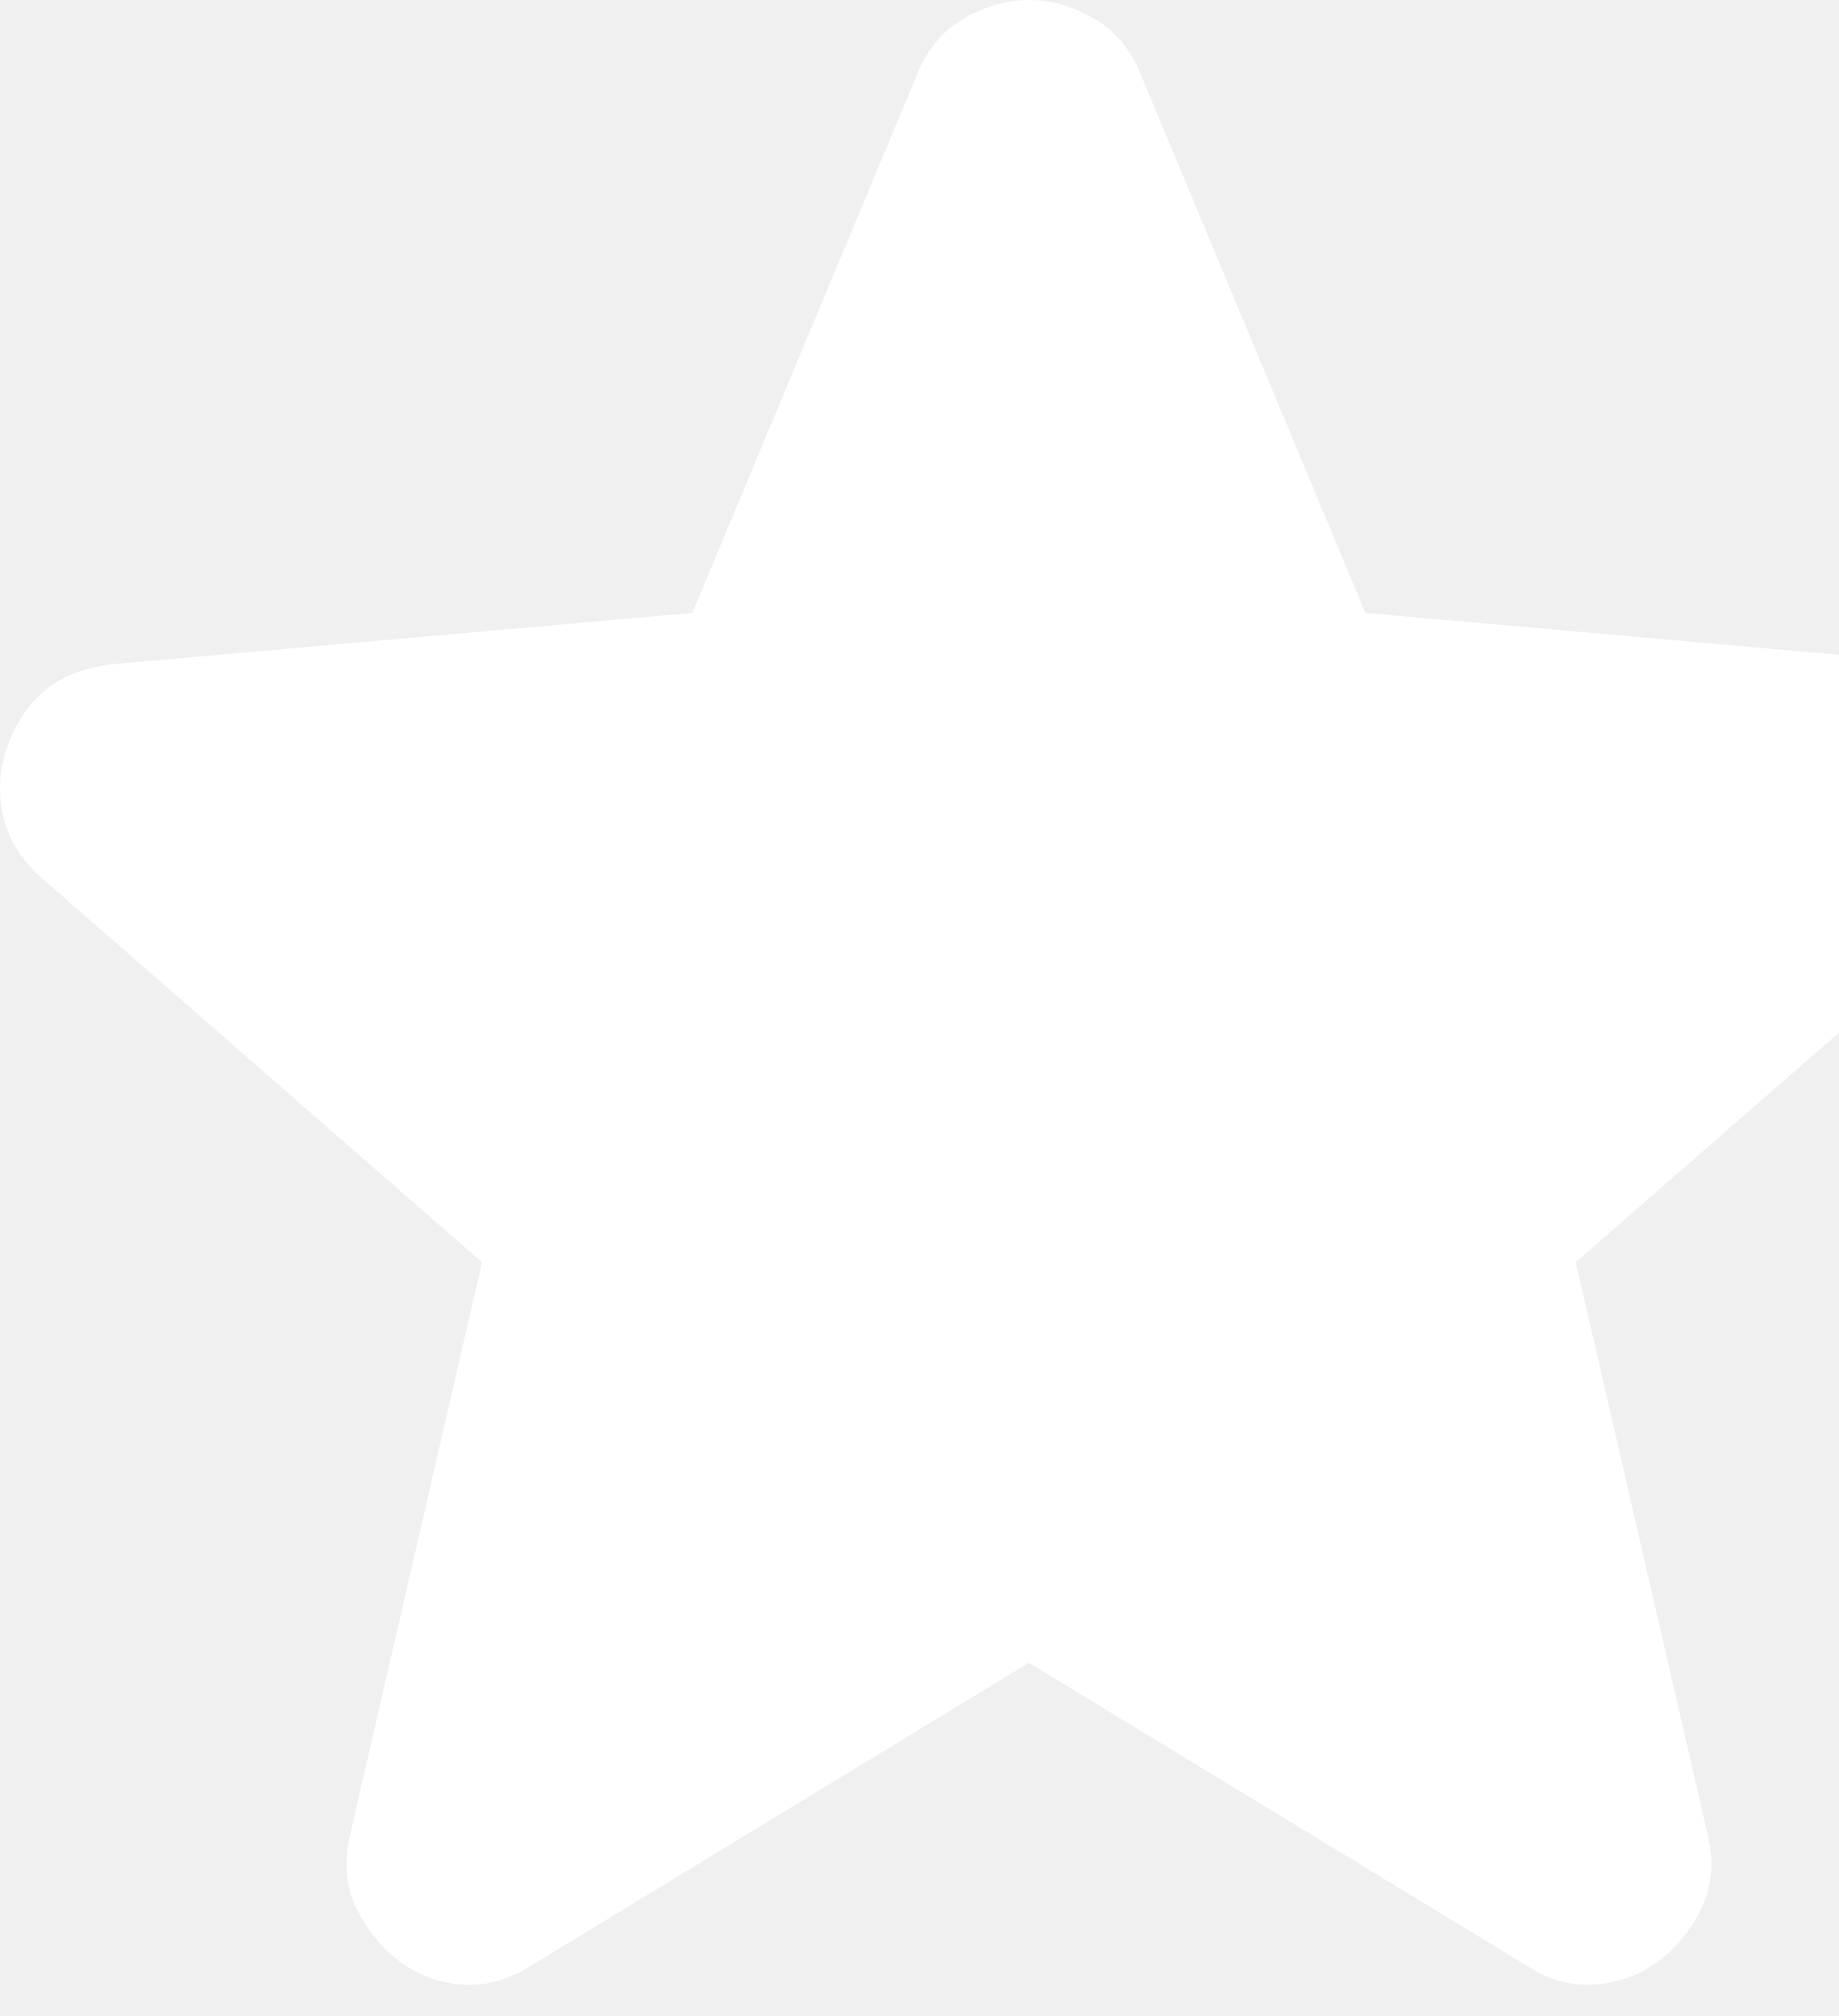
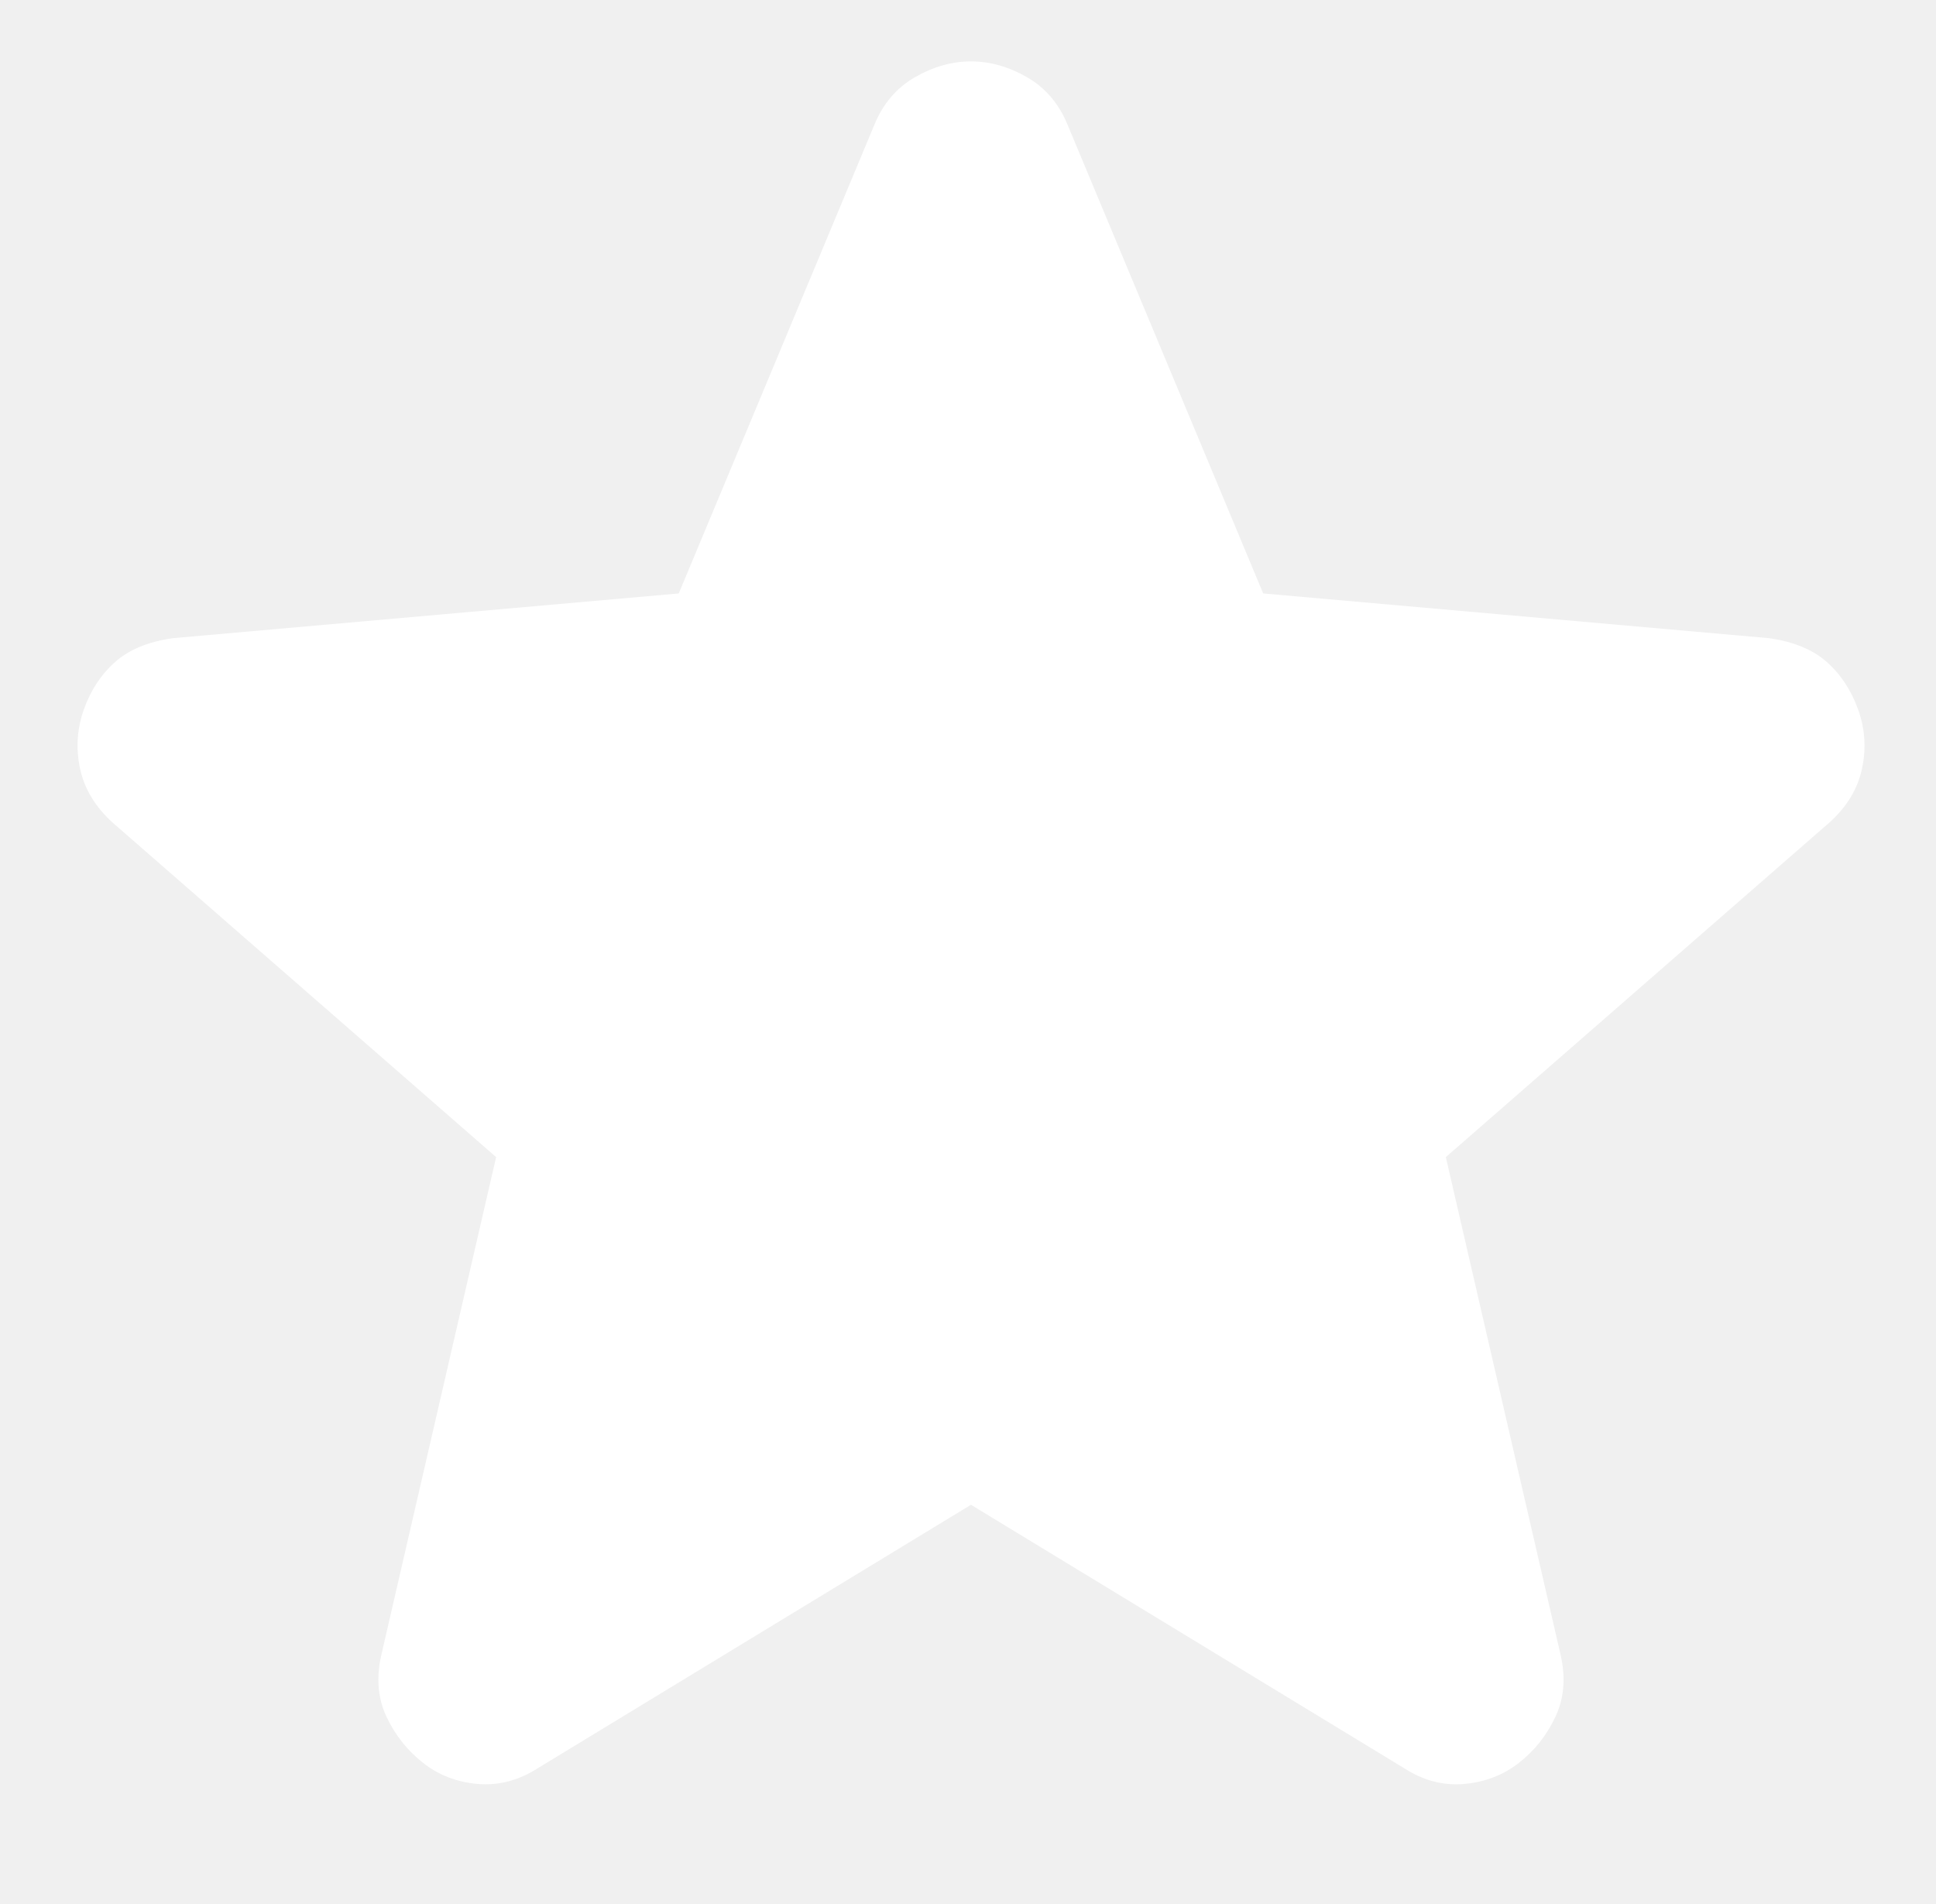
- <svg xmlns="http://www.w3.org/2000/svg" width="52" height="57" viewBox="0 0 52 57" fill="none">
+ <svg xmlns="http://www.w3.org/2000/svg" width="60" height="59" viewBox="-2 -2 62 62" fill="none">
  <path d="M29.097 47.013L14.992 55.592C14.369 55.992 13.717 56.164 13.037 56.107C12.358 56.05 11.763 55.821 11.253 55.42C10.743 55.02 10.347 54.52 10.063 53.921C9.78 53.322 9.724 52.649 9.894 51.903L13.632 35.689L1.142 24.793C0.575 24.279 0.222 23.692 0.081 23.033C-0.059 22.374 -0.017 21.731 0.207 21.104C0.431 20.478 0.771 19.963 1.227 19.56C1.682 19.157 2.305 18.9 3.096 18.788L19.58 17.33L25.953 2.059C26.236 1.373 26.676 0.858 27.272 0.515C27.868 0.172 28.476 0 29.097 0C29.718 0 30.326 0.172 30.922 0.515C31.518 0.858 31.958 1.373 32.241 2.059L38.614 17.33L55.098 18.788C55.891 18.902 56.514 19.16 56.967 19.56C57.42 19.96 57.76 20.475 57.987 21.104C58.214 21.733 58.257 22.378 58.116 23.036C57.976 23.695 57.621 24.281 57.052 24.793L44.562 35.689L48.3 51.903C48.47 52.647 48.414 53.319 48.13 53.921C47.847 54.523 47.451 55.023 46.941 55.42C46.431 55.819 45.836 56.047 45.156 56.107C44.477 56.166 43.825 55.995 43.202 55.592L29.097 47.013Z" fill="white" />
</svg>
